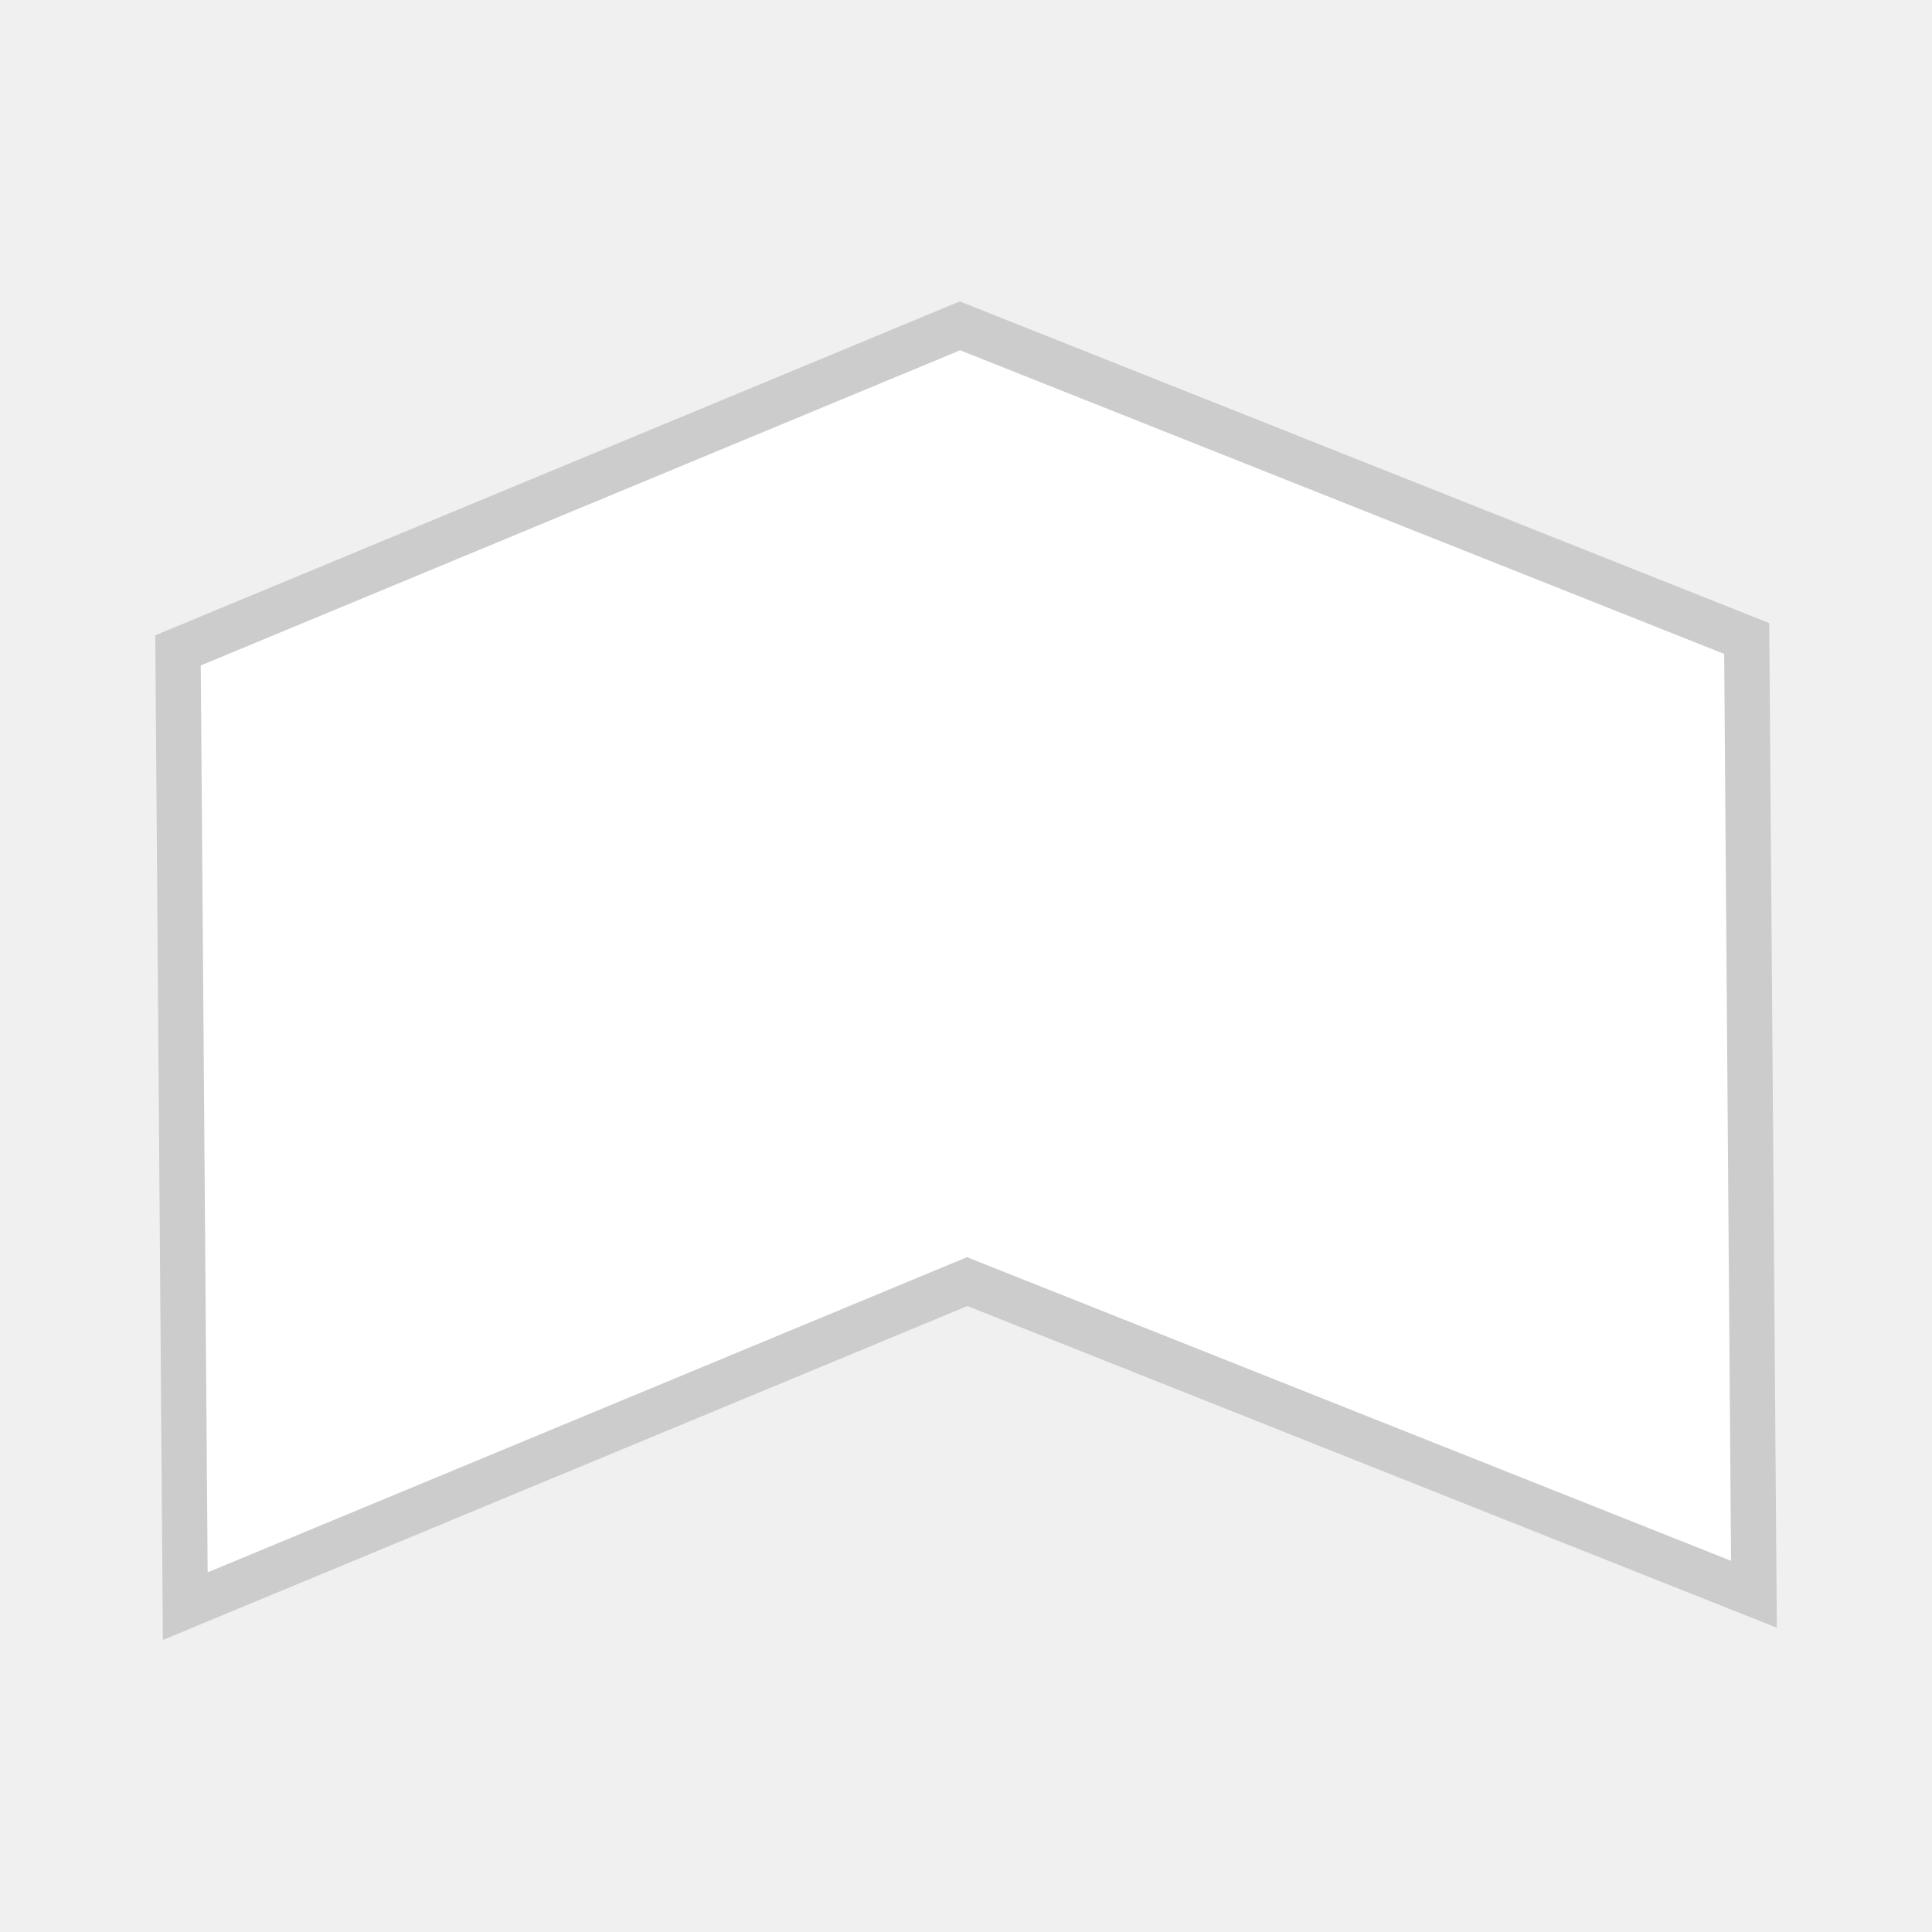
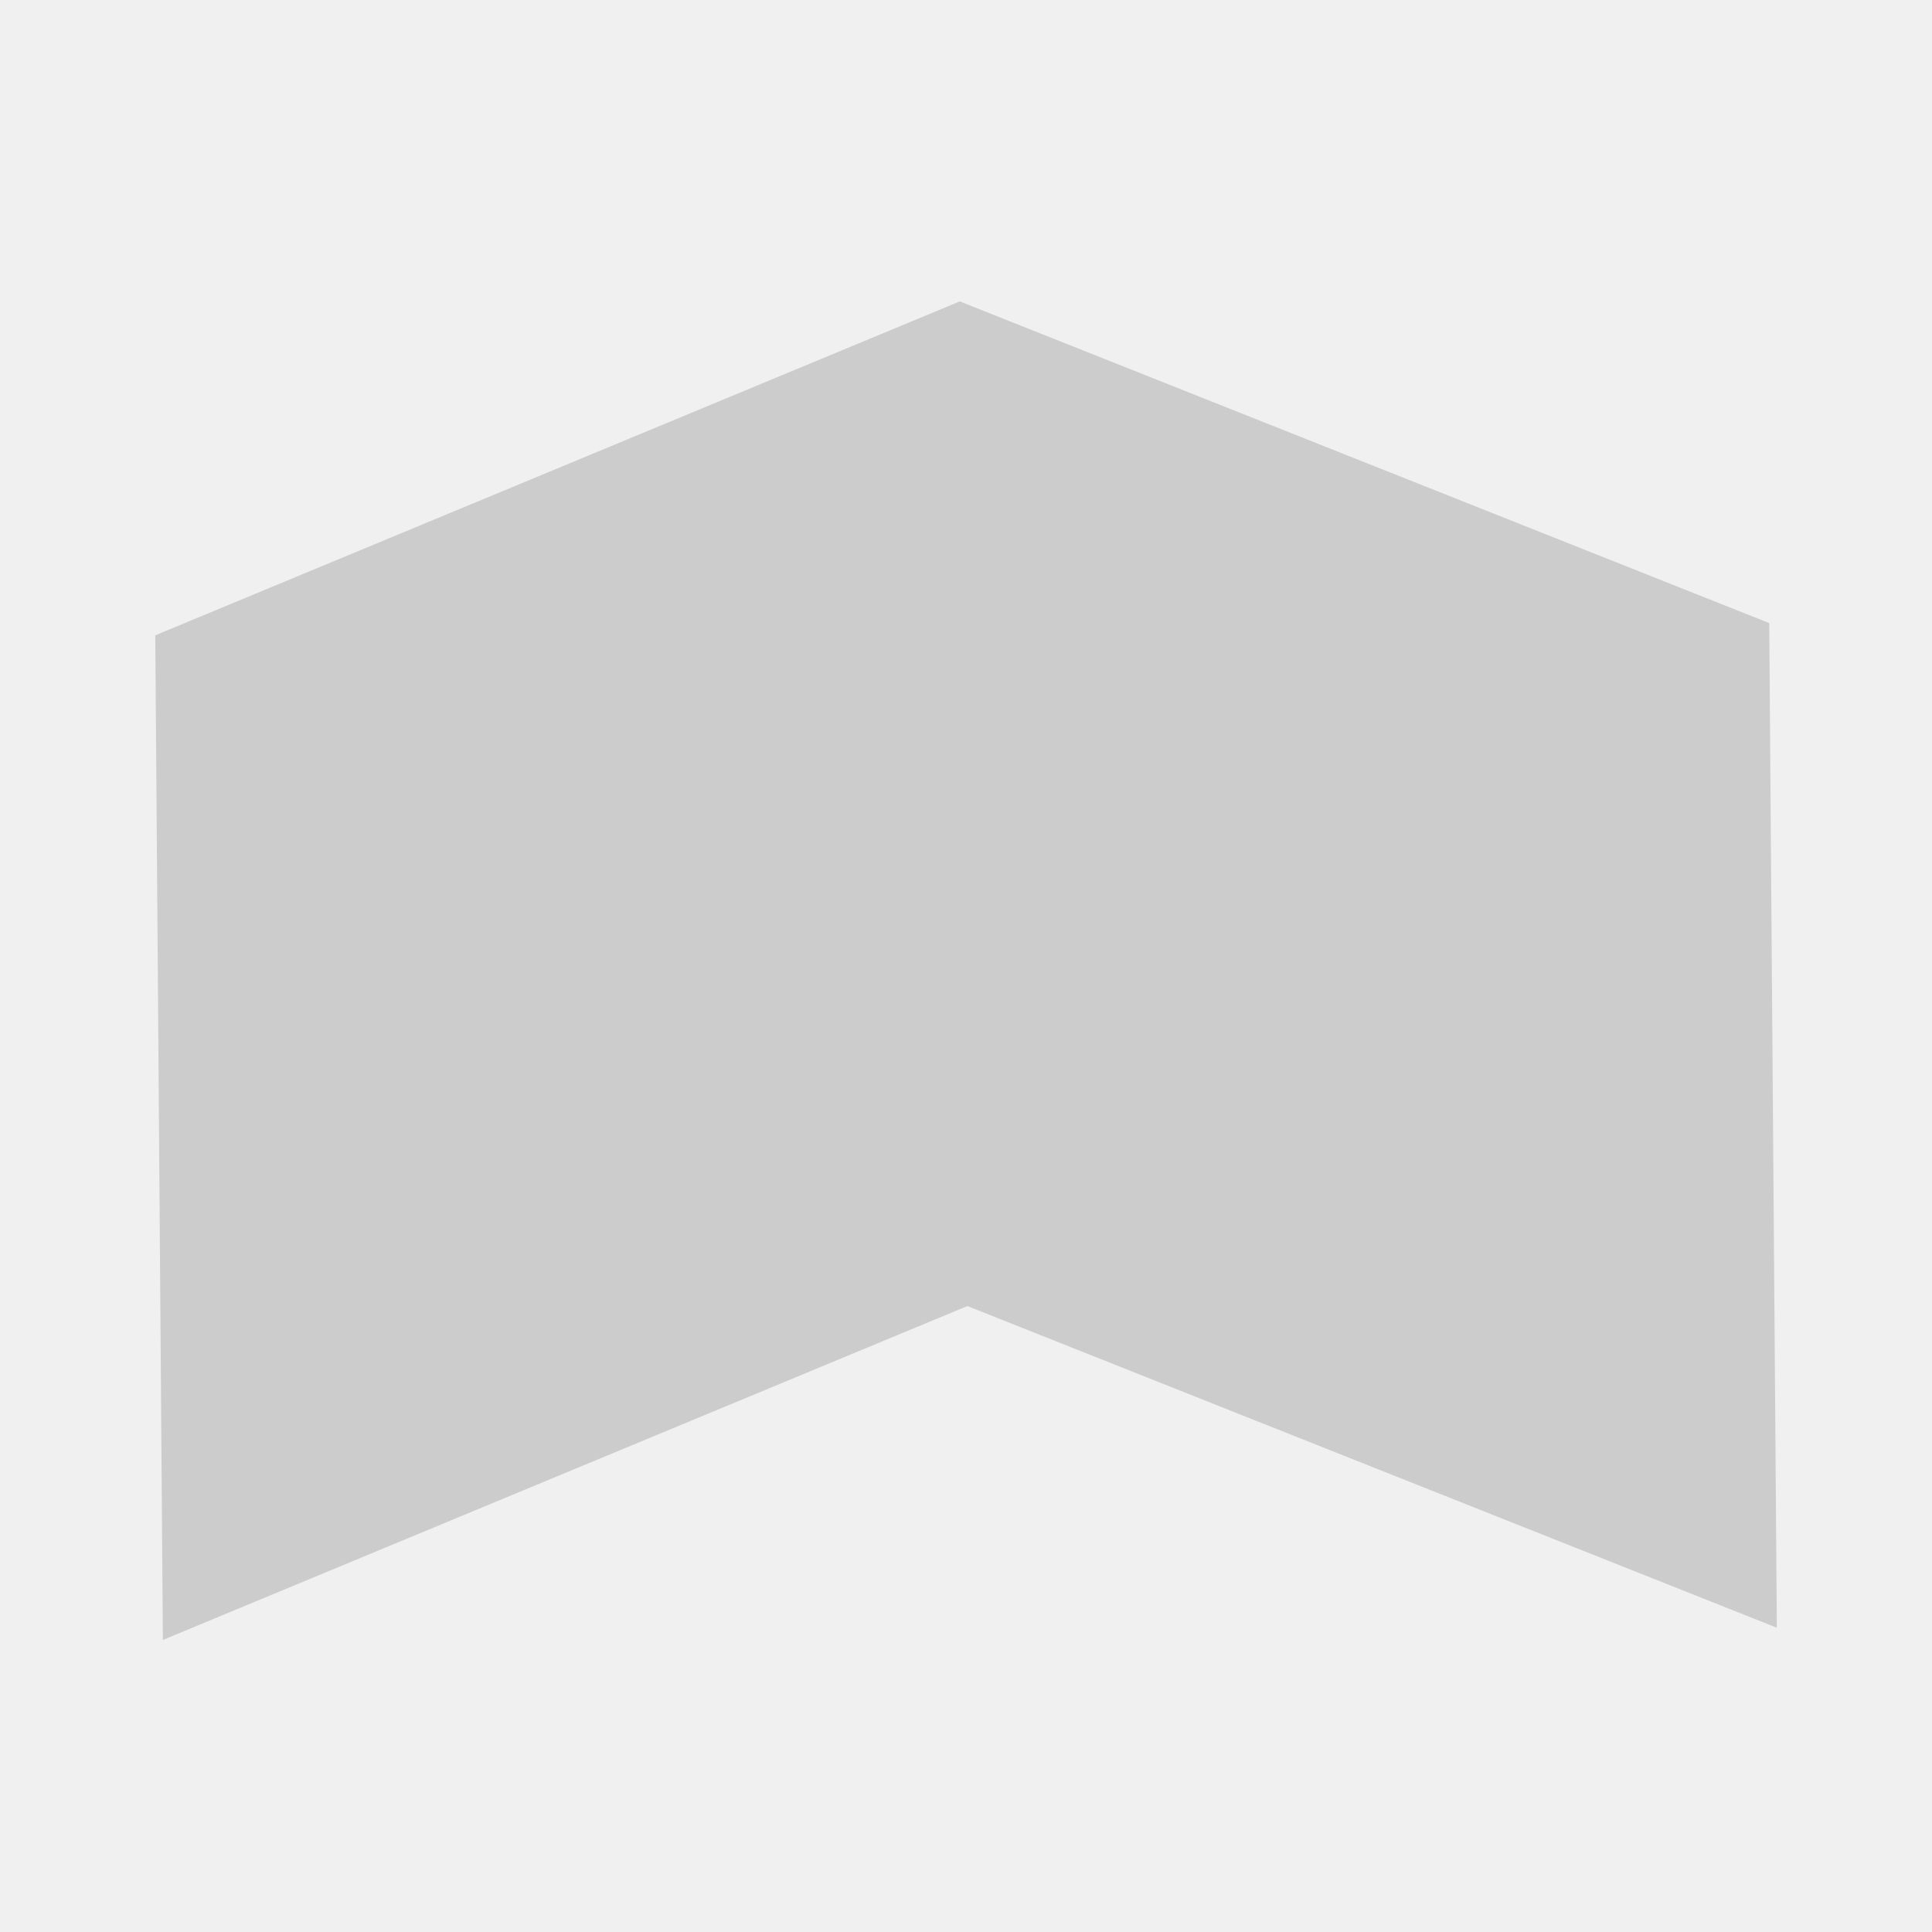
<svg xmlns="http://www.w3.org/2000/svg" width="64" height="64">
  <g>
    <rect fill="transparent" id="canvas_background" height="66" width="66" y="-1" x="-1" />
    <g display="none" overflow="visible" y="0" x="0" height="100%" width="100%" id="canvasGrid">
      <rect fill="#CCC" stroke-width="0" y="0" x="0" height="100%" width="100%" />
    </g>
  </g>
  <g>
-     <path stroke="#CCC" transform="rotate(-90.43398 31.96003,31.9016) " id="svg_4" d="m10.852,5.918l31.662,0l10.554,25.983l-10.554,25.983l-31.662,0l10.554,-25.983l-10.554,-25.983z" fill-opacity="null" stroke-opacity="null" stroke-width="1.5" fill="#fff" />
+     <path stroke="#CCC" transform="rotate(-90.43398 31.96003,31.9016) " id="svg_4" d="m10.852,5.918l31.662,0l10.554,25.983l-10.554,25.983l-31.662,0l10.554,-25.983l-10.554,-25.983z" fill-opacity="null" stroke-opacity="null" stroke-width="1.5" fill="#CCC" />
  </g>
</svg>
